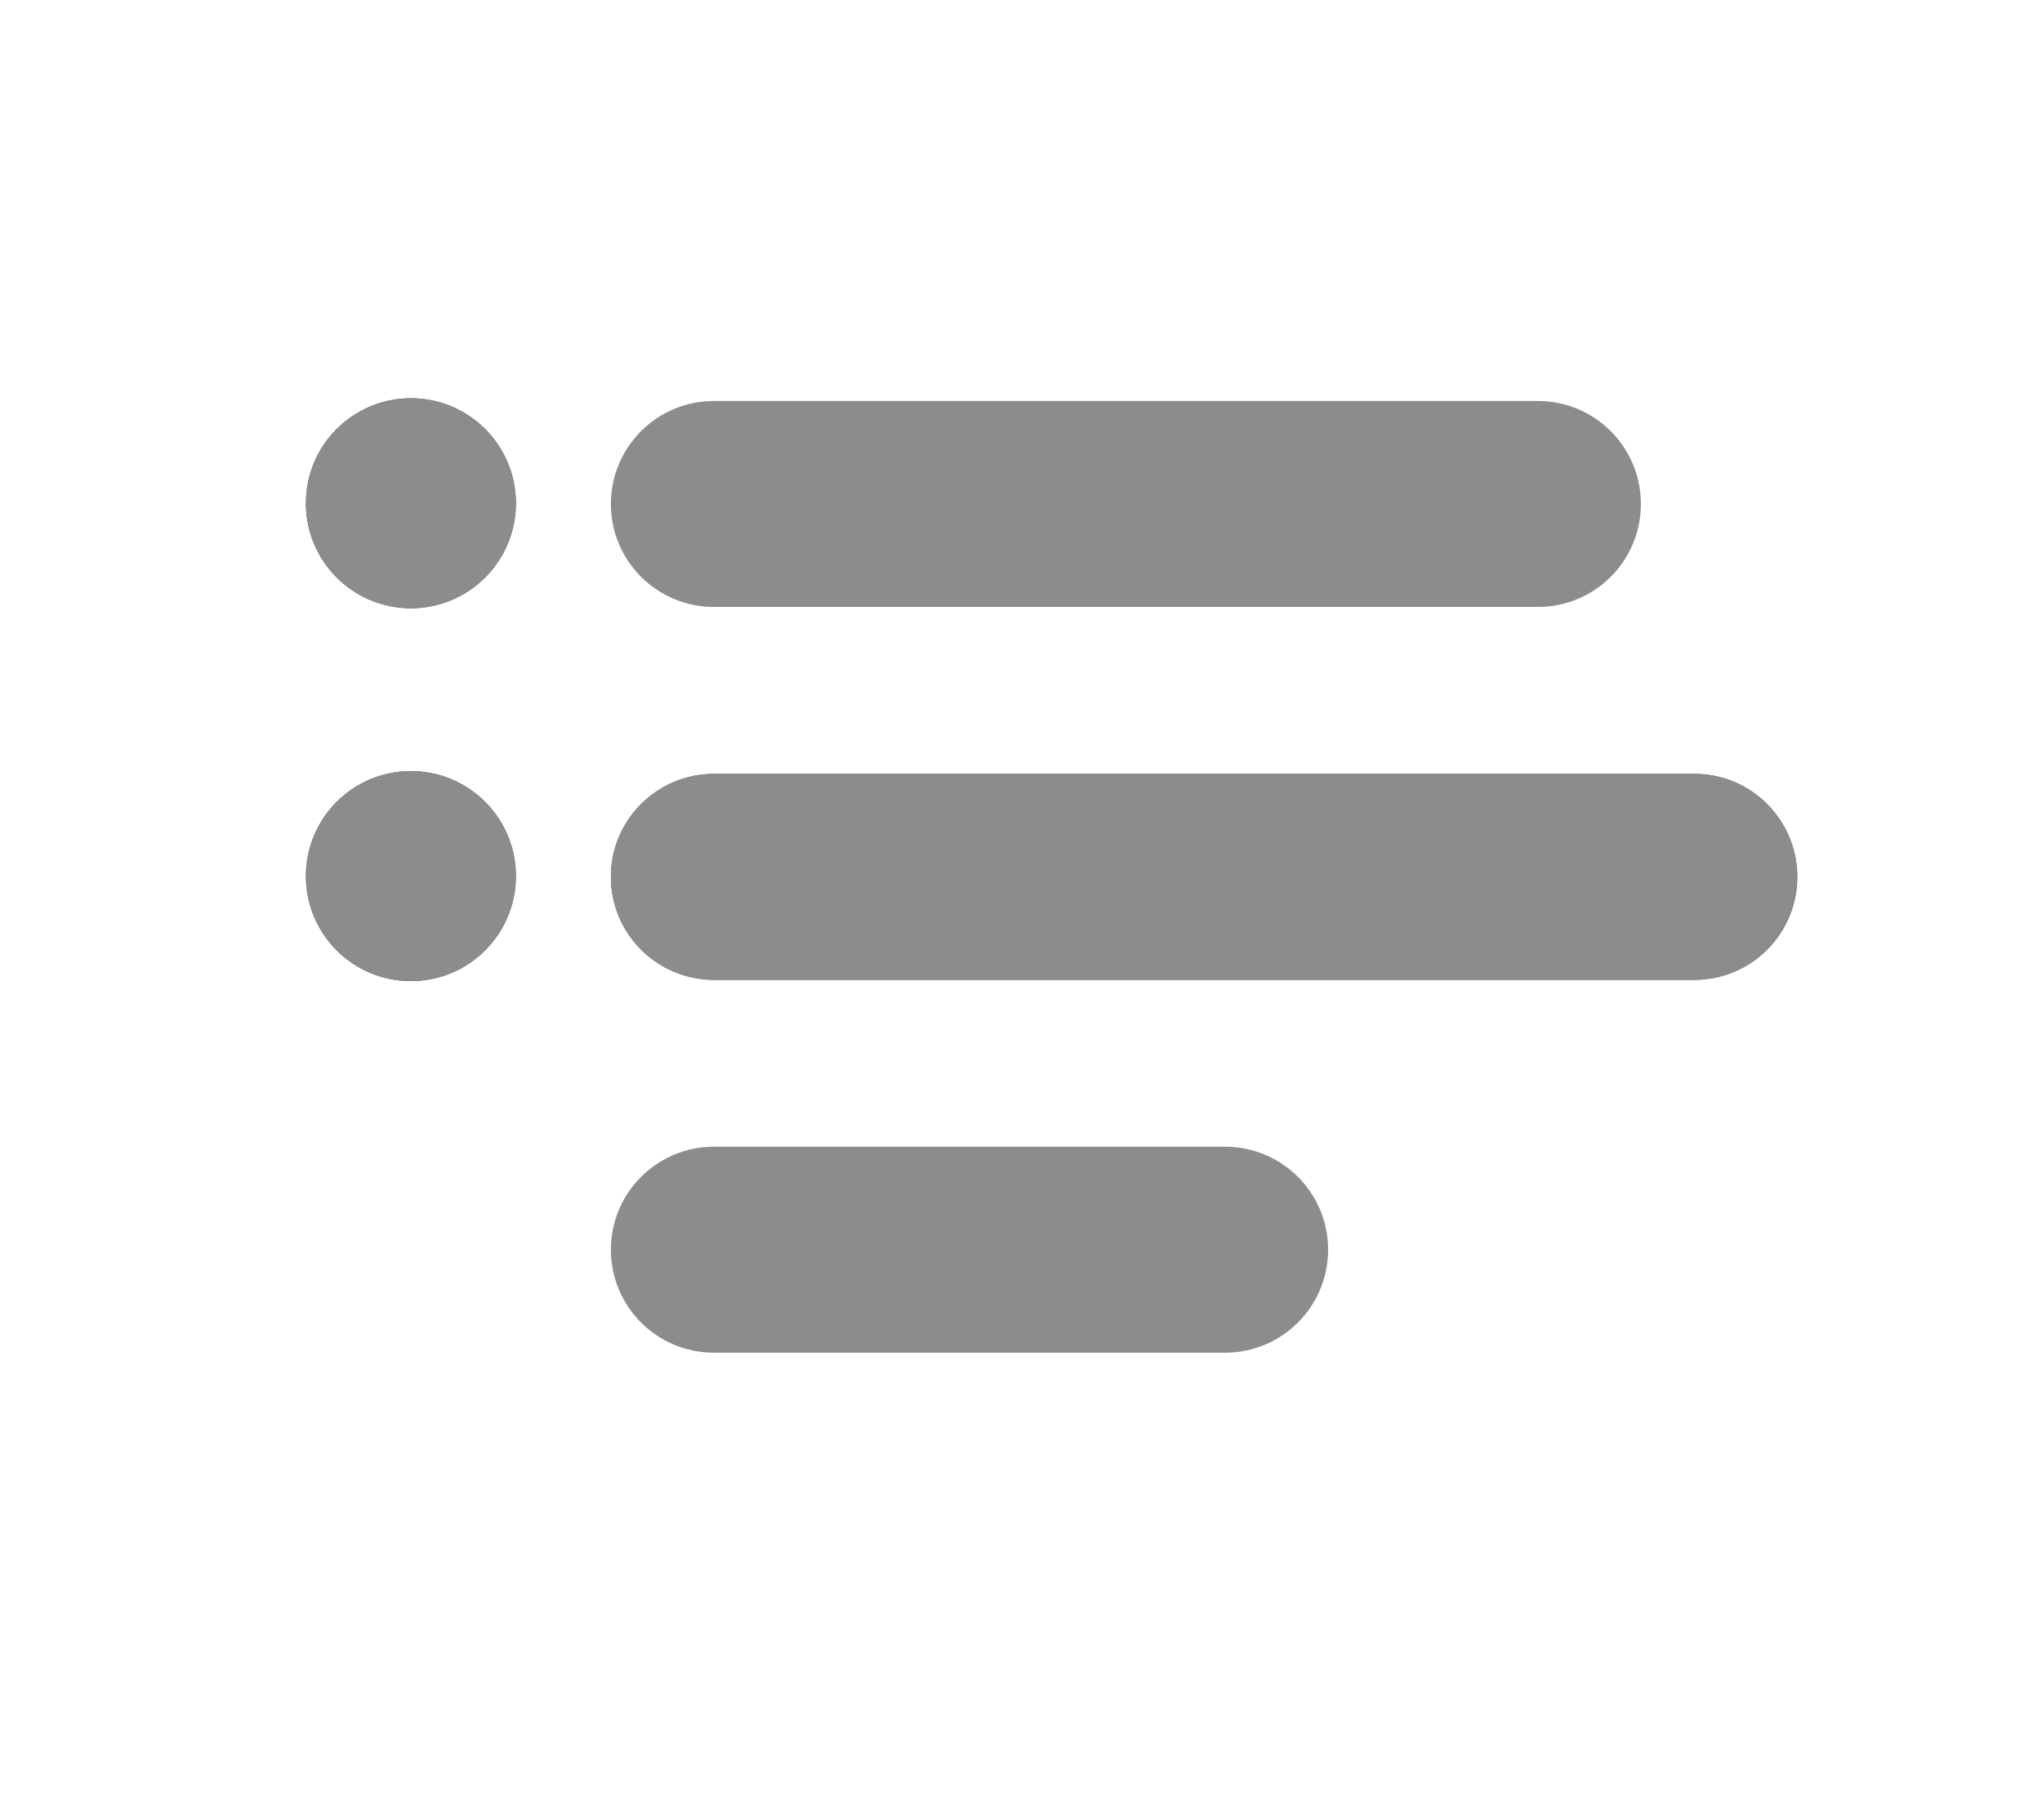
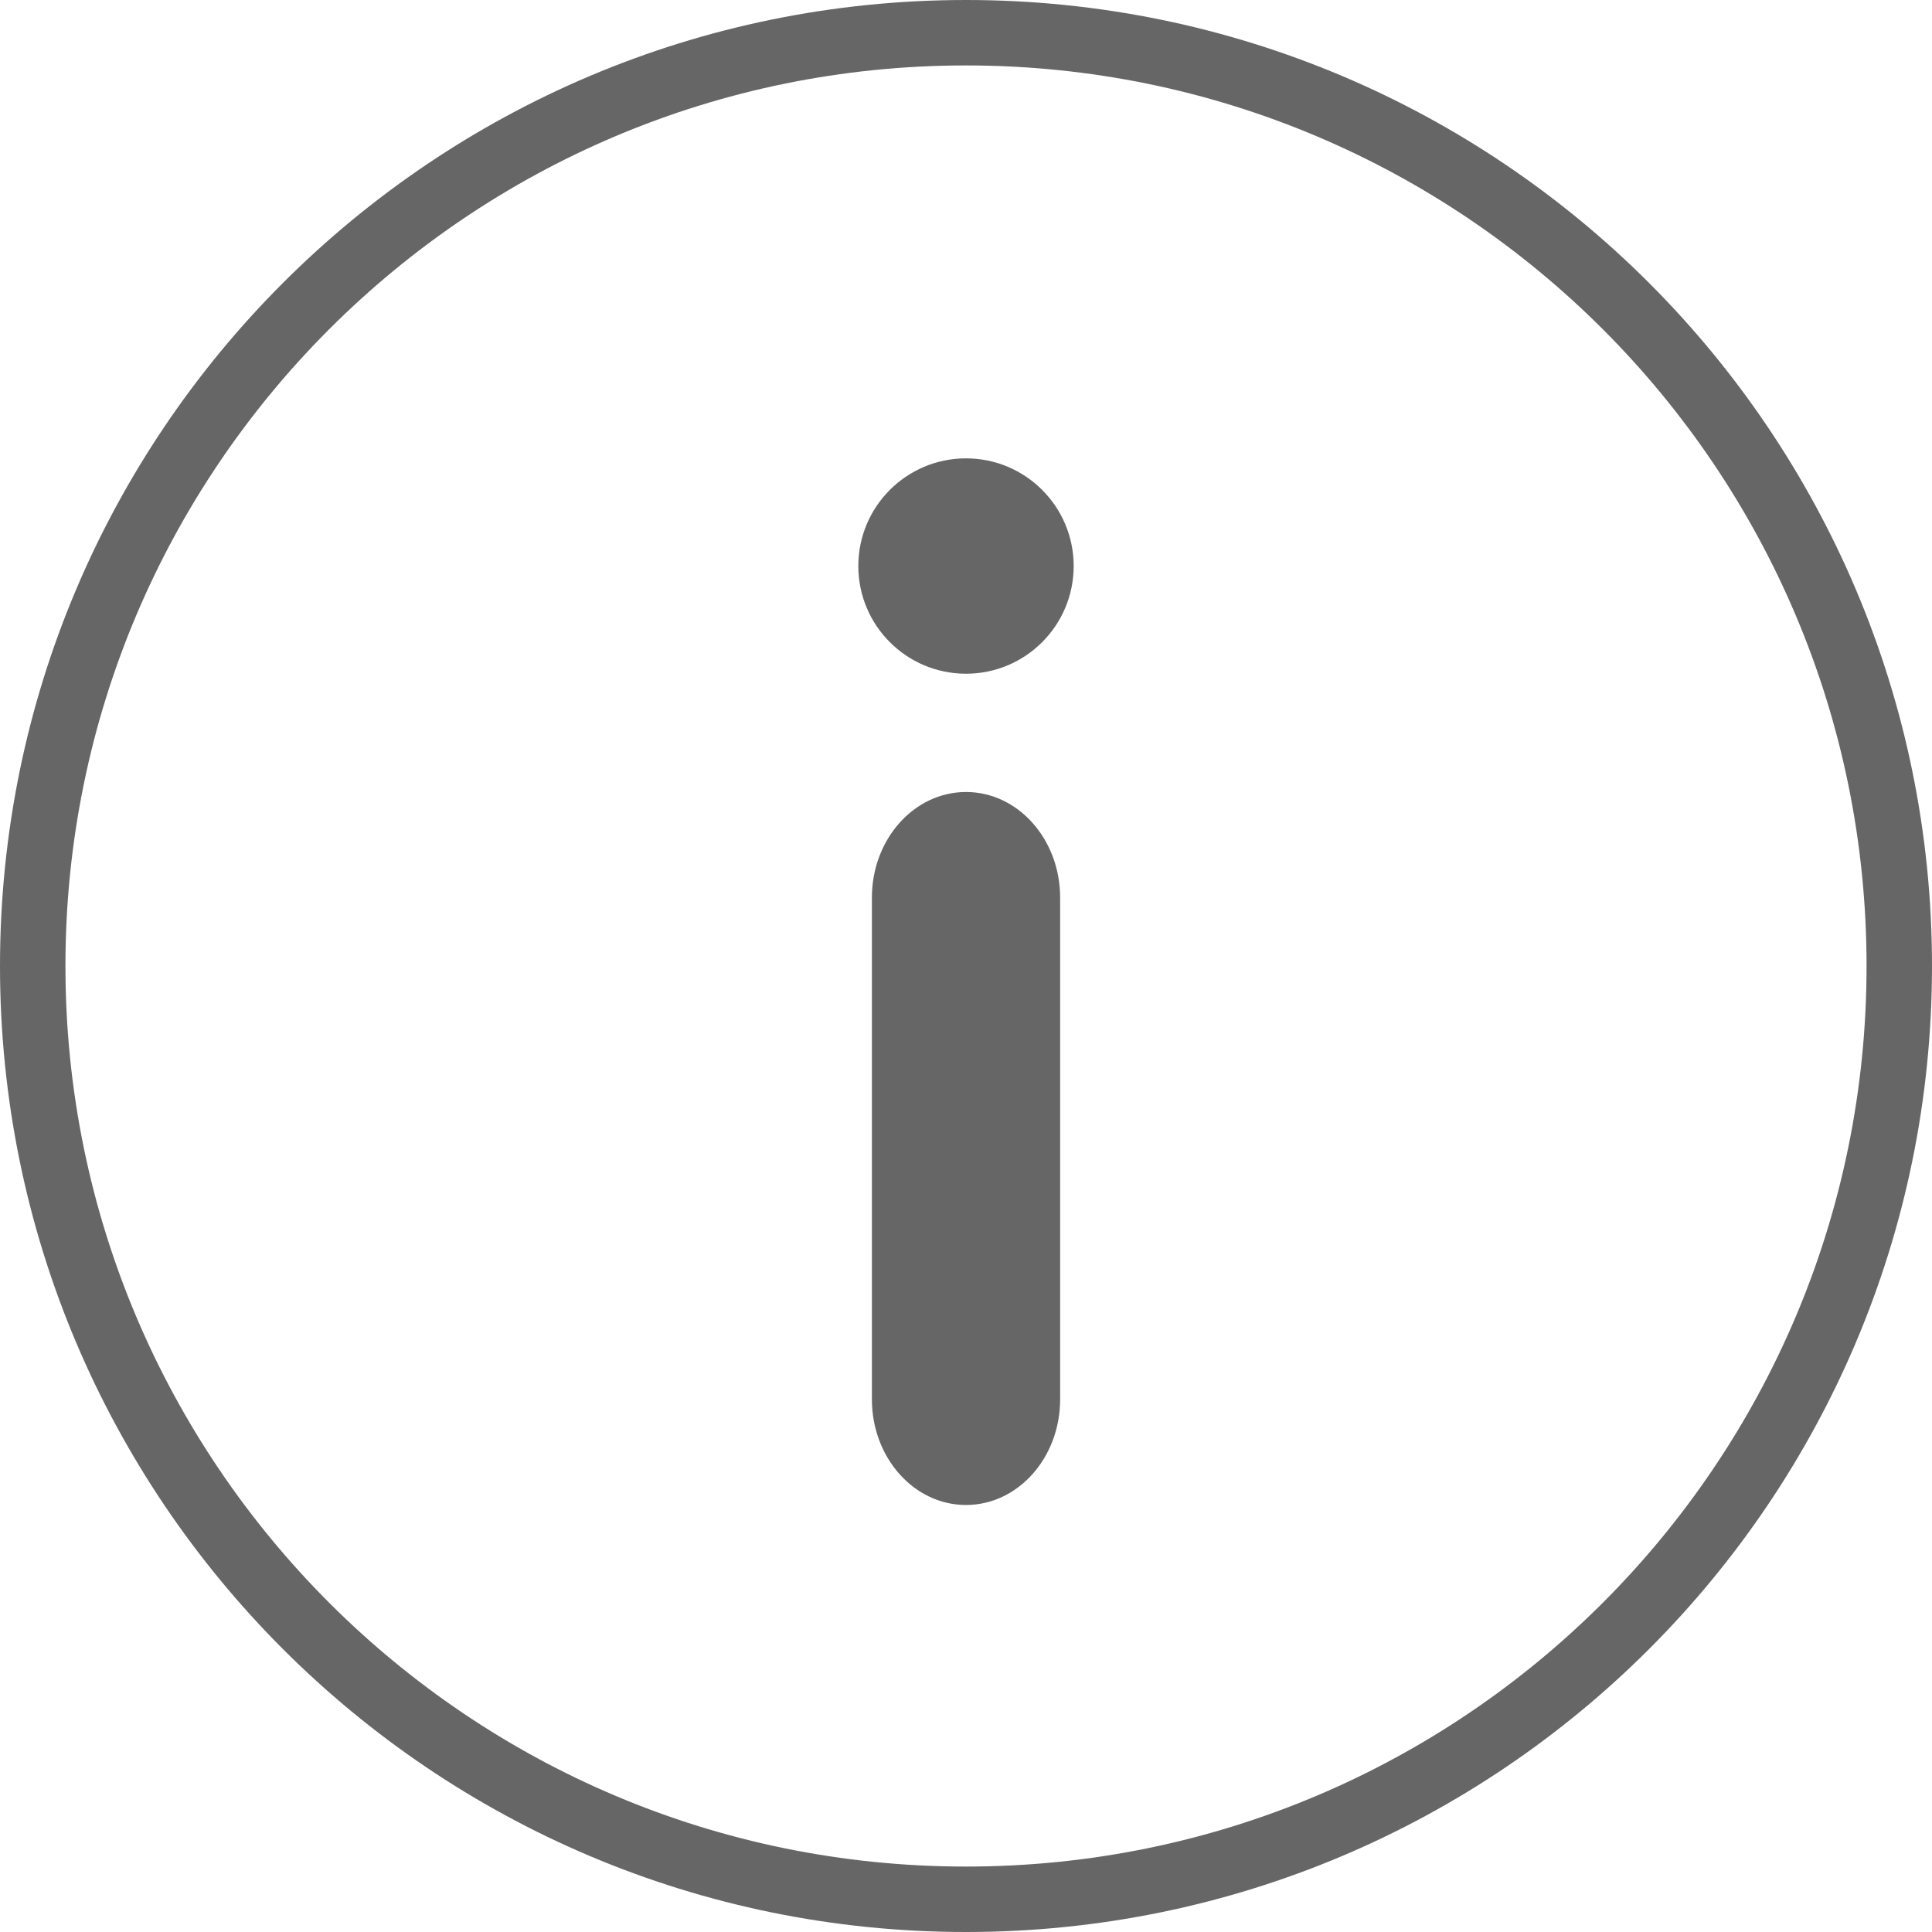
- <svg xmlns="http://www.w3.org/2000/svg" id="svg2" height="57.013" width="64.002" version="1.1" viewBox="0 0 64.002 57.013">
+ <svg xmlns="http://www.w3.org/2000/svg" id="svg2" height="59.048" width="59.048" version="1.1" viewBox="0 0 59.048 59.048">
  <defs id="defs10" />
-   <circle style="opacity:1;fill:#4d4d4d;fill-opacity:1;stroke:none;stroke-width:2;stroke-linecap:butt;stroke-linejoin:miter;stroke-miterlimit:4;stroke-dasharray:none;stroke-dashoffset:8;stroke-opacity:1" id="path4162" cx="12.879" cy="15.772" r="3.291" />
-   <rect rx="3.228" style="fill:#4d4d4d" x="19.147" y="24.253" width="37.185" height="6.455" ry="3.228" id="rect4170" />
-   <circle r="3.291" cy="27.457" cx="12.879" id="circle4172" style="opacity:1;fill:#4d4d4d;fill-opacity:1;stroke:none;stroke-width:2;stroke-linecap:butt;stroke-linejoin:miter;stroke-miterlimit:4;stroke-dasharray:none;stroke-dashoffset:8;stroke-opacity:1" />
-   <g id="g4184" style="fill:#8c8c8c;fill-opacity:1">
-     <rect rx="3.228" style="fill:#8c8c8c;fill-opacity:1" x="19.147" y="12.567" width="32.283" height="6.455" ry="3.228" id="rect4136" />
-     <circle style="opacity:1;fill:#8c8c8c;fill-opacity:1;stroke:none;stroke-width:2;stroke-linecap:butt;stroke-linejoin:miter;stroke-miterlimit:4;stroke-dasharray:none;stroke-dashoffset:8;stroke-opacity:1" id="circle4166" cx="12.879" cy="15.772" r="3.291" />
-     <rect rx="3.228" style="fill:#8c8c8c;fill-opacity:1" x="19.147" y="24.253" width="37.185" height="6.455" ry="3.228" id="rect4174" />
-     <circle r="3.291" cy="27.457" cx="12.879" id="circle4176" style="opacity:1;fill:#8c8c8c;fill-opacity:1;stroke:none;stroke-width:2;stroke-linecap:butt;stroke-linejoin:miter;stroke-miterlimit:4;stroke-dasharray:none;stroke-dashoffset:8;stroke-opacity:1" />
-     <rect id="rect4178" ry="3.228" height="6.455" width="22.48" y="35.938" x="19.147" style="fill:#8c8c8c;fill-opacity:1" rx="3.228" />
-   </g>
+   <circle style="opacity:1;fill:#666666;fill-opacity:1;stroke:none;stroke-width:2;stroke-linecap:butt;stroke-linejoin:miter;stroke-miterlimit:4;stroke-dasharray:none;stroke-dashoffset:8;stroke-opacity:1" id="path4162" cx="29.524" cy="17.3" r="3.291" />
+   <circle style="opacity:1;fill:none;fill-opacity:1;stroke:#666666;stroke-width:2;stroke-linecap:butt;stroke-linejoin:miter;stroke-miterlimit:4;stroke-dasharray:none;stroke-dashoffset:8;stroke-opacity:1" id="path4141" cx="29.524" cy="29.524" r="28.524" />
+   <rect style="opacity:1;fill:#666666;fill-opacity:1;stroke:none;stroke-width:2;stroke-linecap:butt;stroke-linejoin:miter;stroke-miterlimit:4;stroke-dasharray:none;stroke-dashoffset:8;stroke-opacity:1" id="rect4143" width="5.753" height="21.791" x="26.648" y="24.206" rx="3.228" ry="3.228" />
</svg>
